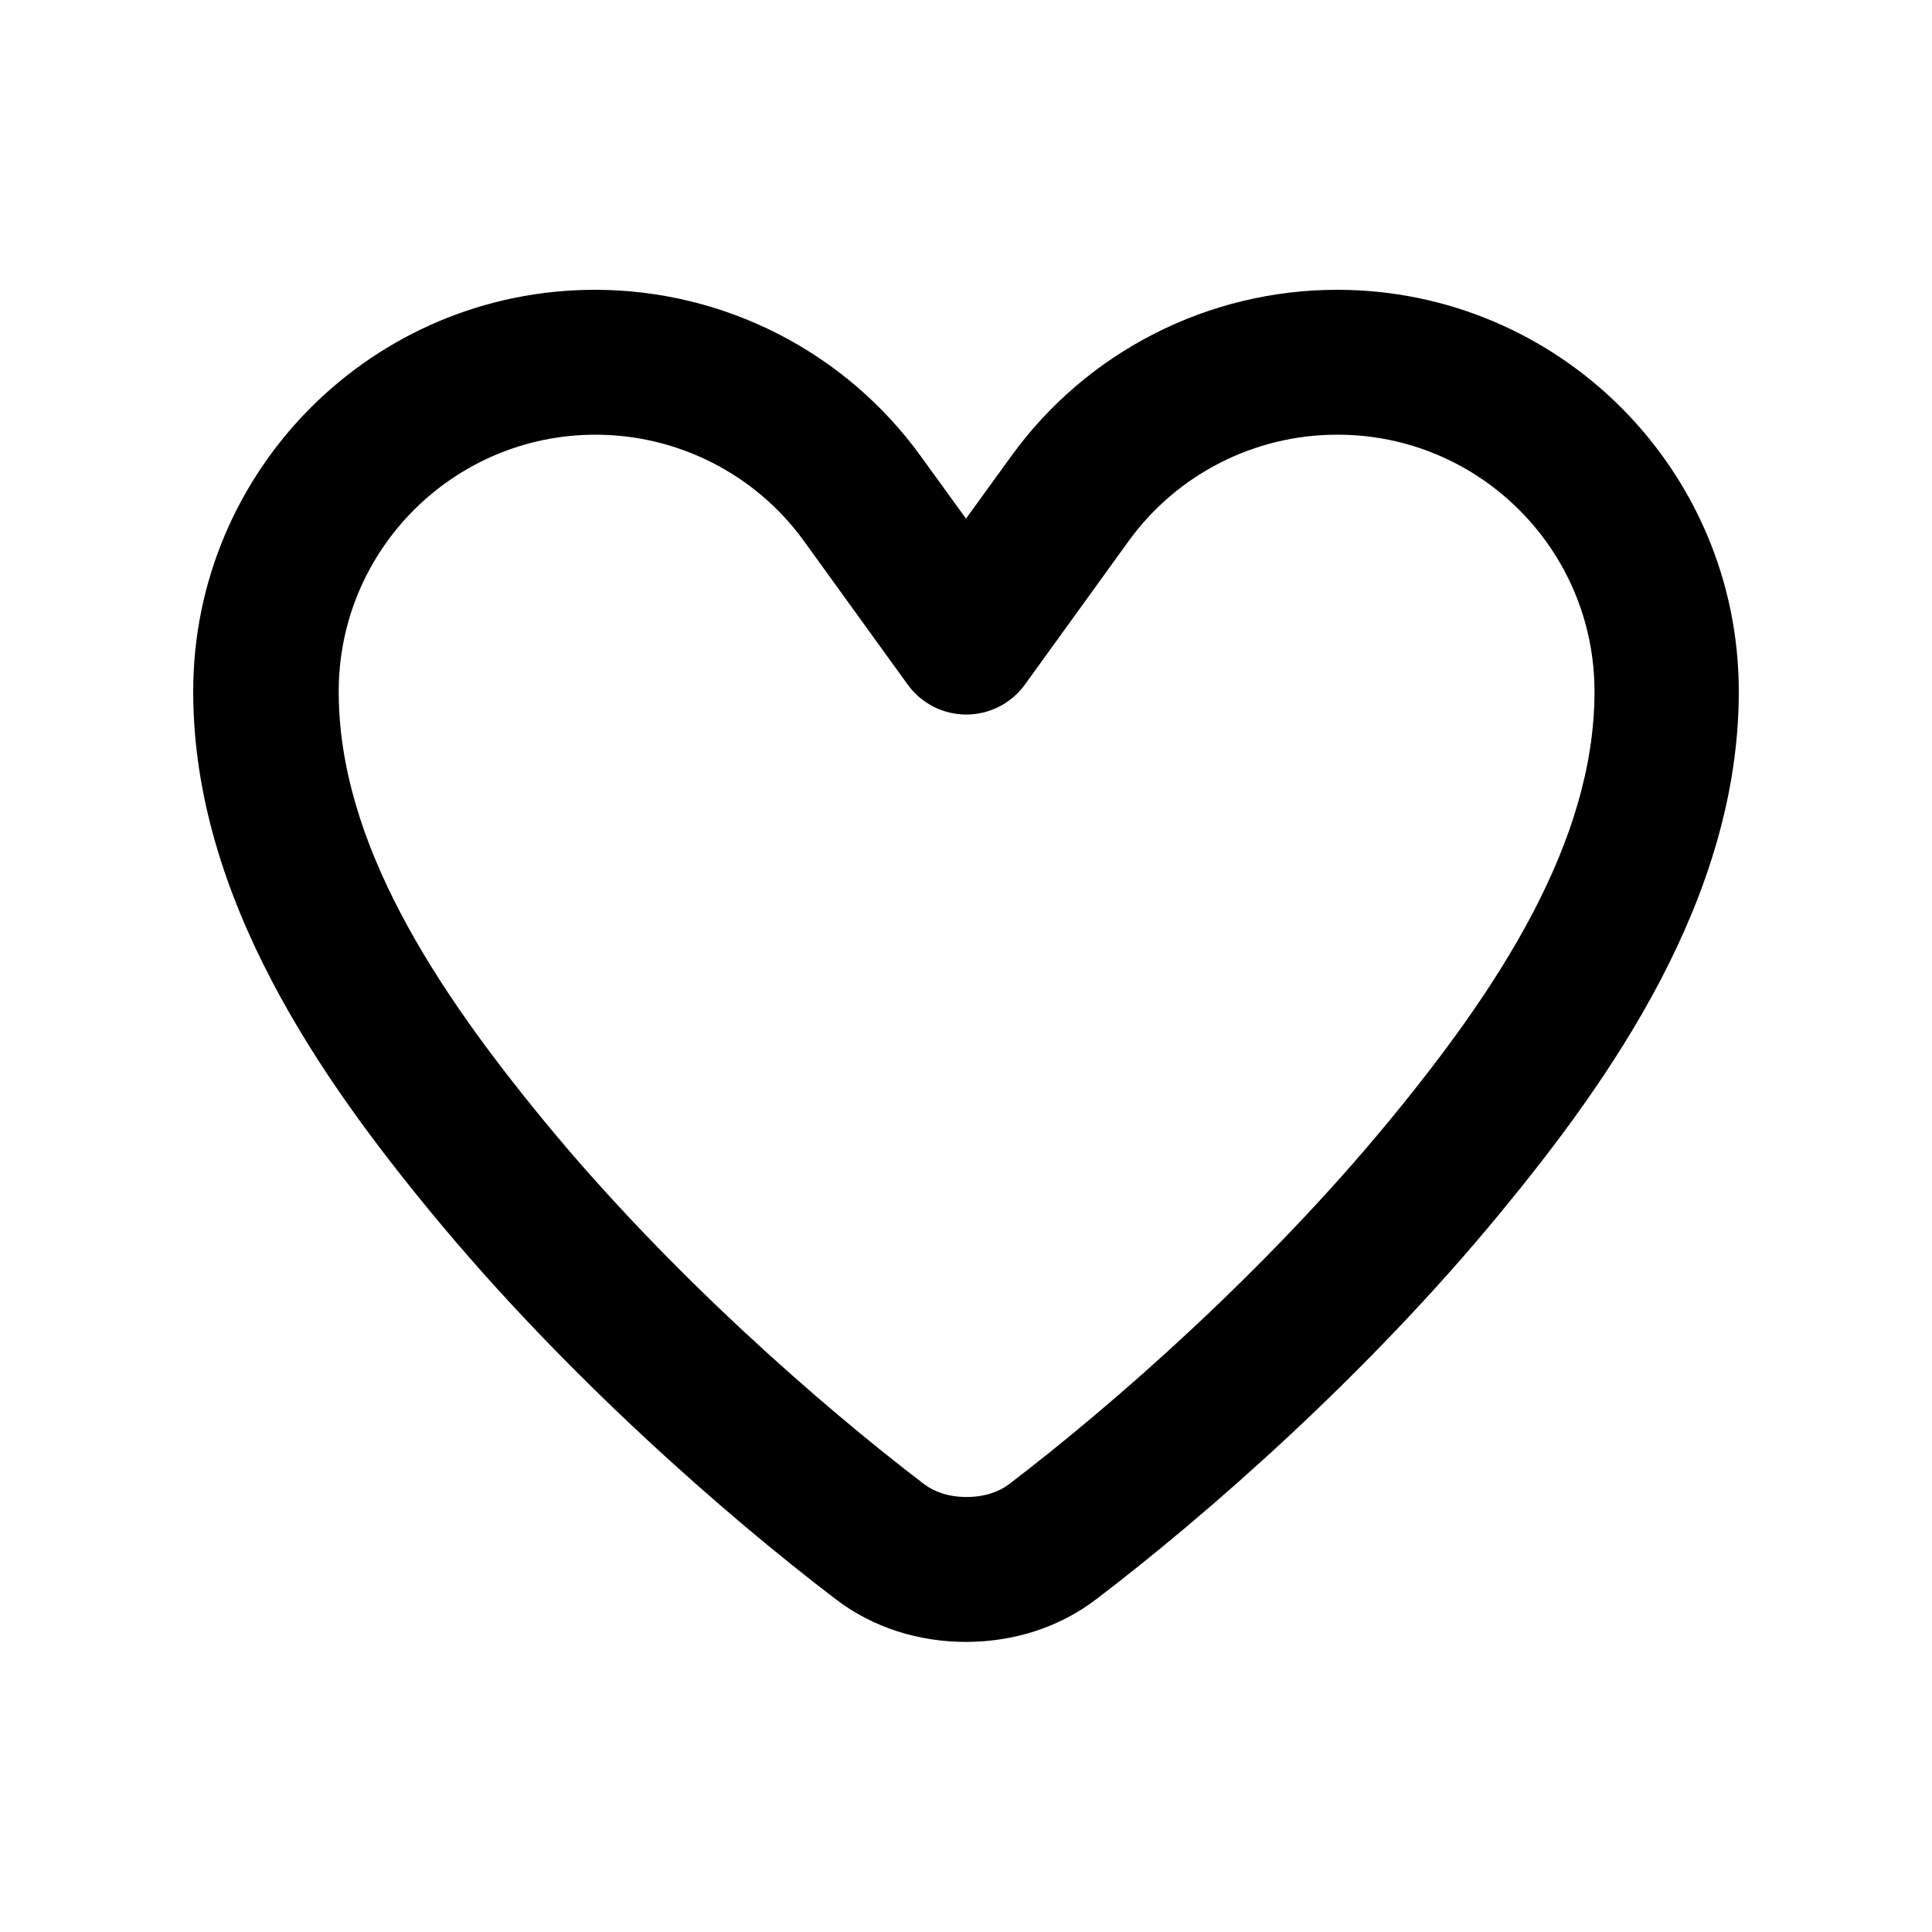
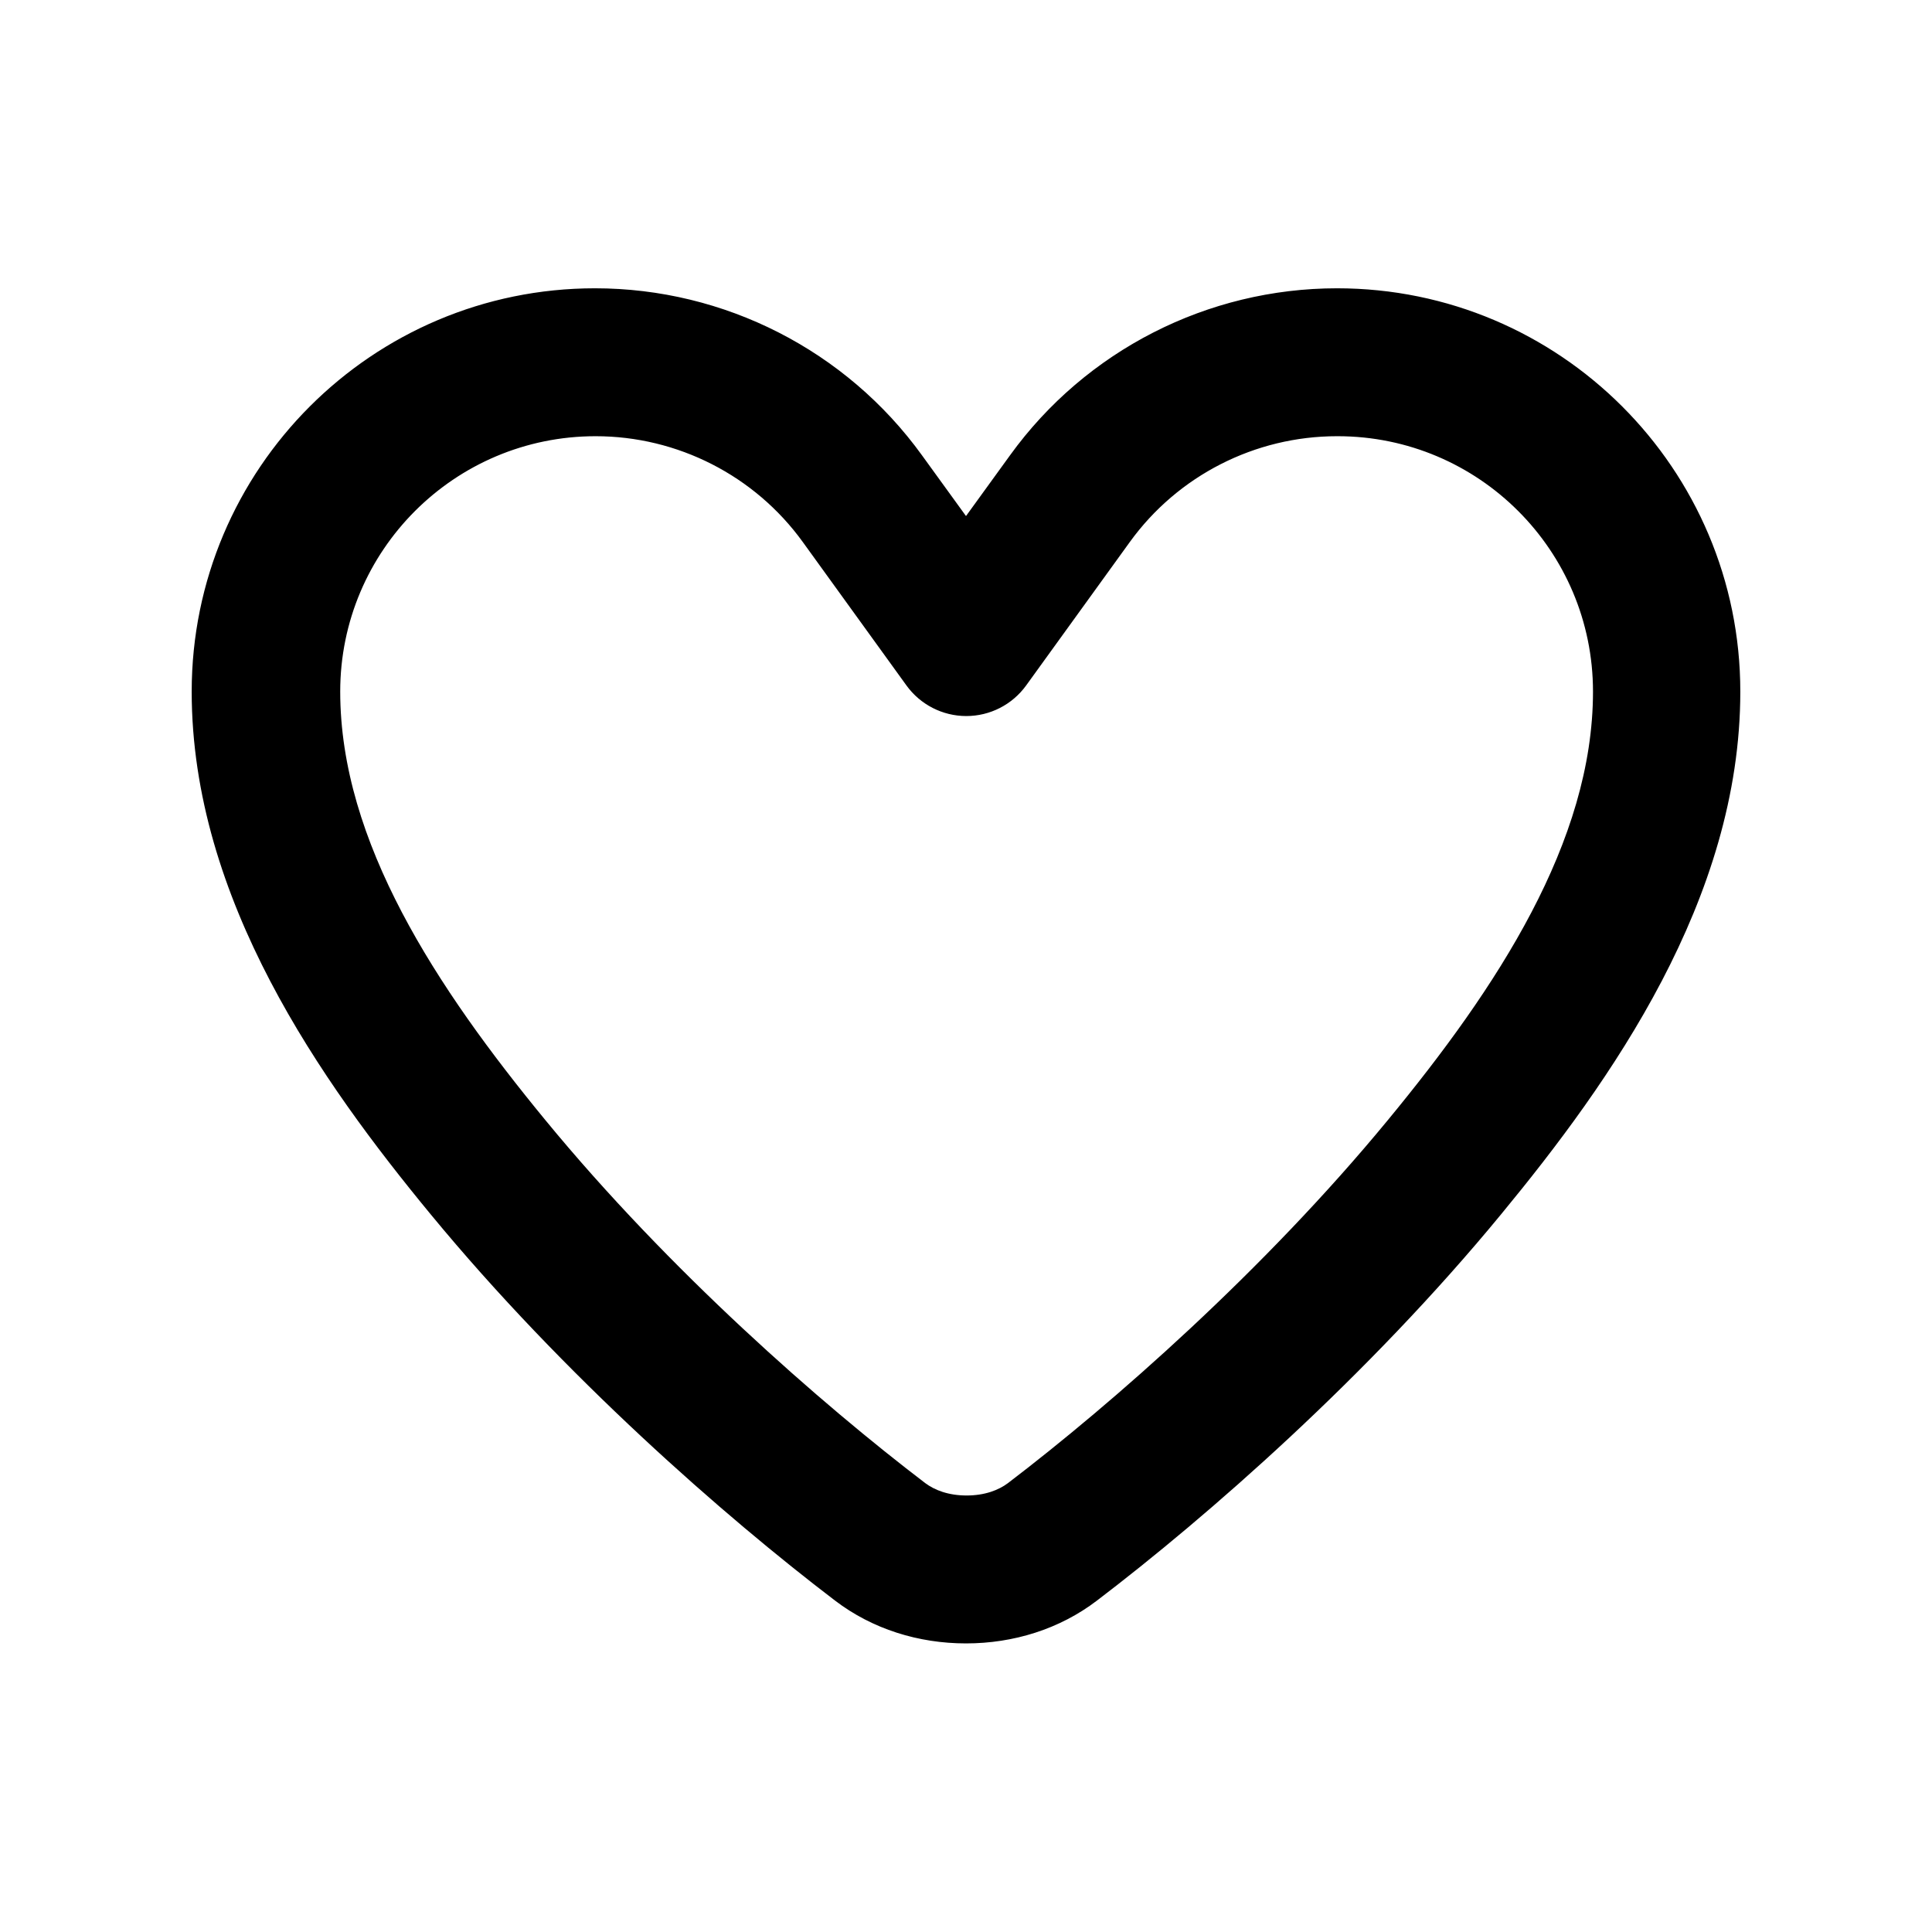
- <svg xmlns="http://www.w3.org/2000/svg" viewBox="0 0 640 640">
-   <path d="M442.9 144C415.6 144 389.9 157.1 373.9 179.2L339.5 226.8C335 233 327.8 236.7 320.1 236.7C312.4 236.7 305.2 233 300.7 226.8L266.3 179.2C250.3 157.1 224.6 144 197.3 144C150.3 144 112.2 182.1 112.2 229.1C112.2 279 144.2 327.5 180.3 371.4C221.4 421.4 271.7 465.4 306.2 491.7C309.4 494.1 314.1 495.9 320.2 495.9C326.3 495.9 331 494.1 334.2 491.7C368.7 465.4 419 421.3 460.1 371.4C496.3 327.5 528.2 279 528.2 229.1C528.2 182.1 490.1 144 443.1 144zM335 151.1C360 116.5 400.2 96 442.9 96C516.4 96 576 155.6 576 229.1C576 297.7 533.1 358 496.9 401.9C452.8 455.5 399.6 502 363.1 529.8C350.8 539.2 335.6 543.9 320 543.9C304.4 543.9 289.2 539.2 276.9 529.8C240.4 502 187.2 455.5 143.1 402C106.9 358.1 64 297.7 64 229.1C64 155.6 123.6 96 197.1 96C239.8 96 280 116.5 305 151.1L320 171.8L335 151.1z" />
+ <svg xmlns="http://www.w3.org/2000/svg" stroke="#000" viewBox="0 0 640 640">
+   <path d="M442.9 144c-27.3 0-53 13.1-69 35.2l-34.4 47.6c-4.5 6.2-11.7 9.9-19.4 9.9s-14.9-3.7-19.4-9.9l-34.4-47.6c-16-22.1-41.7-35.2-69-35.2-47 0-85.1 38.1-85.1 85.1 0 49.9 32 98.4 68.1 142.3 41.1 50 91.4 94 125.9 120.3 3.2 2.4 7.9 4.2 14 4.2s10.8-1.8 14-4.2c34.5-26.3 84.8-70.4 125.9-120.3 36.2-43.9 68.1-92.4 68.1-142.3 0-47-38.1-85.1-85.1-85.1zM335 151.1C360 116.5 400.2 96 442.9 96 516.4 96 576 155.6 576 229.1c0 68.6-42.9 128.9-79.1 172.8-44.1 53.6-97.3 100.1-133.8 127.9-12.3 9.4-27.5 14.1-43.1 14.1s-30.8-4.7-43.1-14.1C240.4 502 187.2 455.5 143.1 402 106.9 358.1 64 297.7 64 229.1 64 155.6 123.6 96 197.1 96c42.7 0 82.9 20.5 107.9 55.1l15 20.7z" />
</svg>
